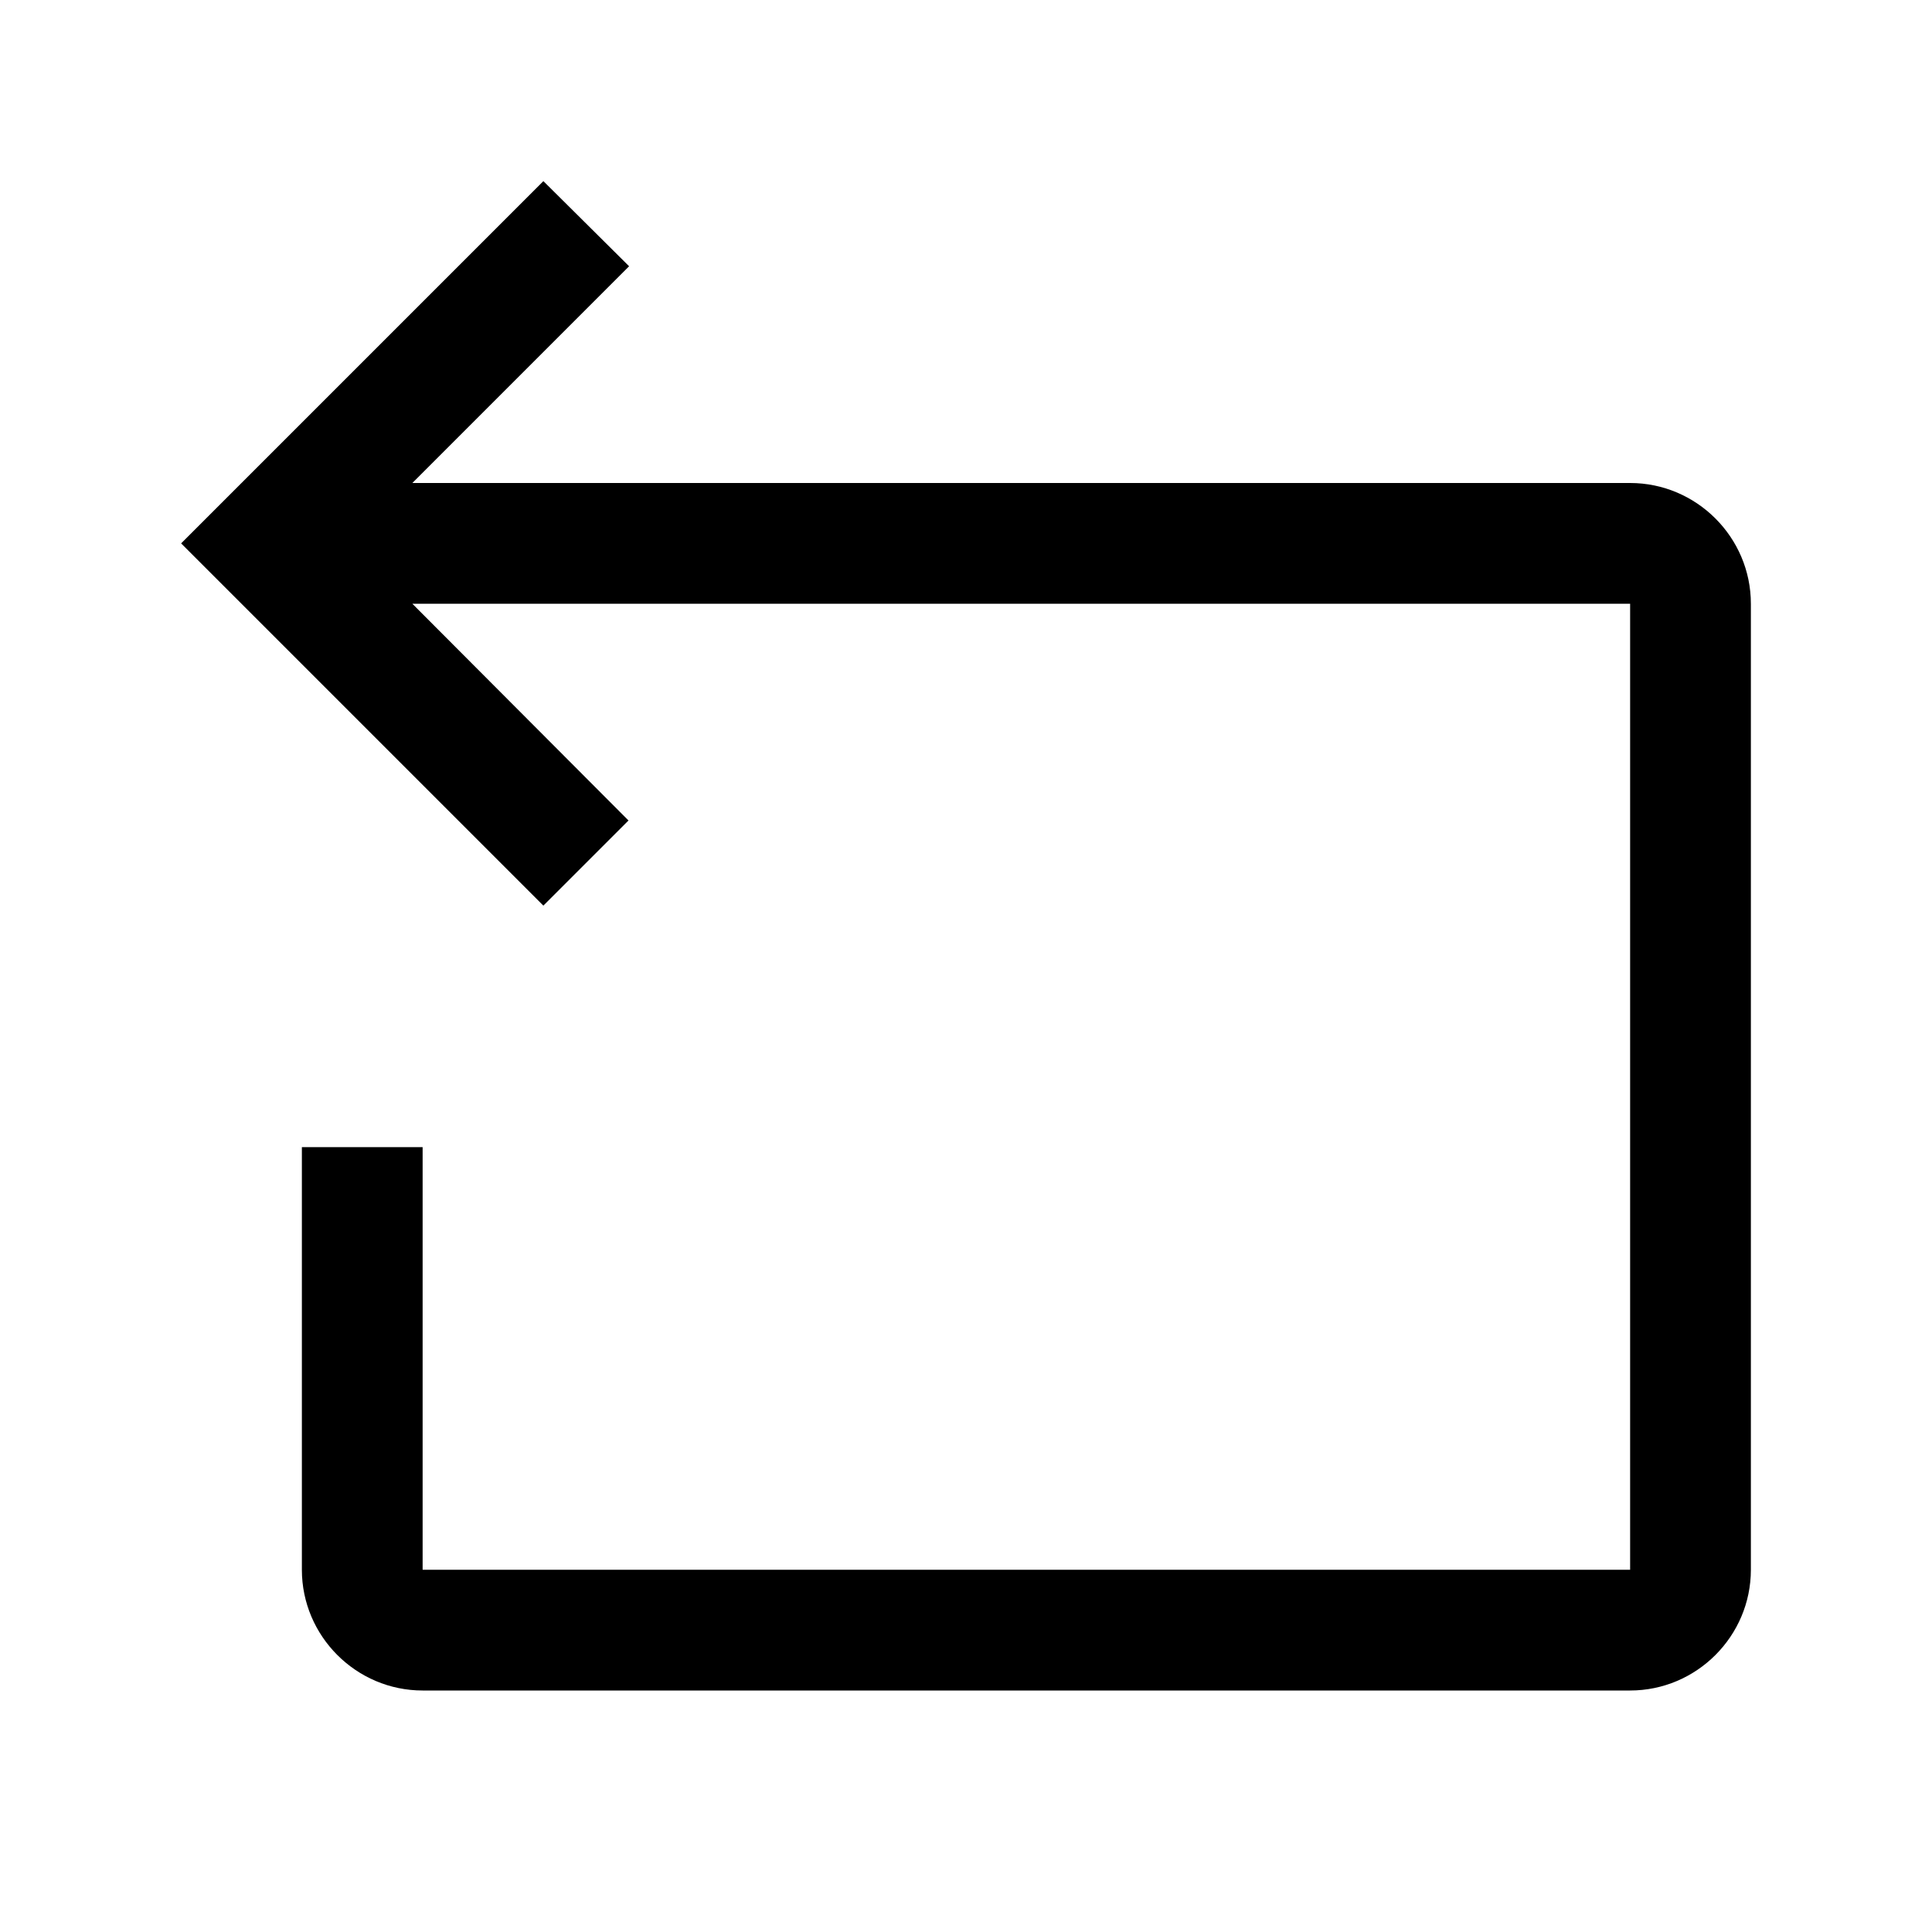
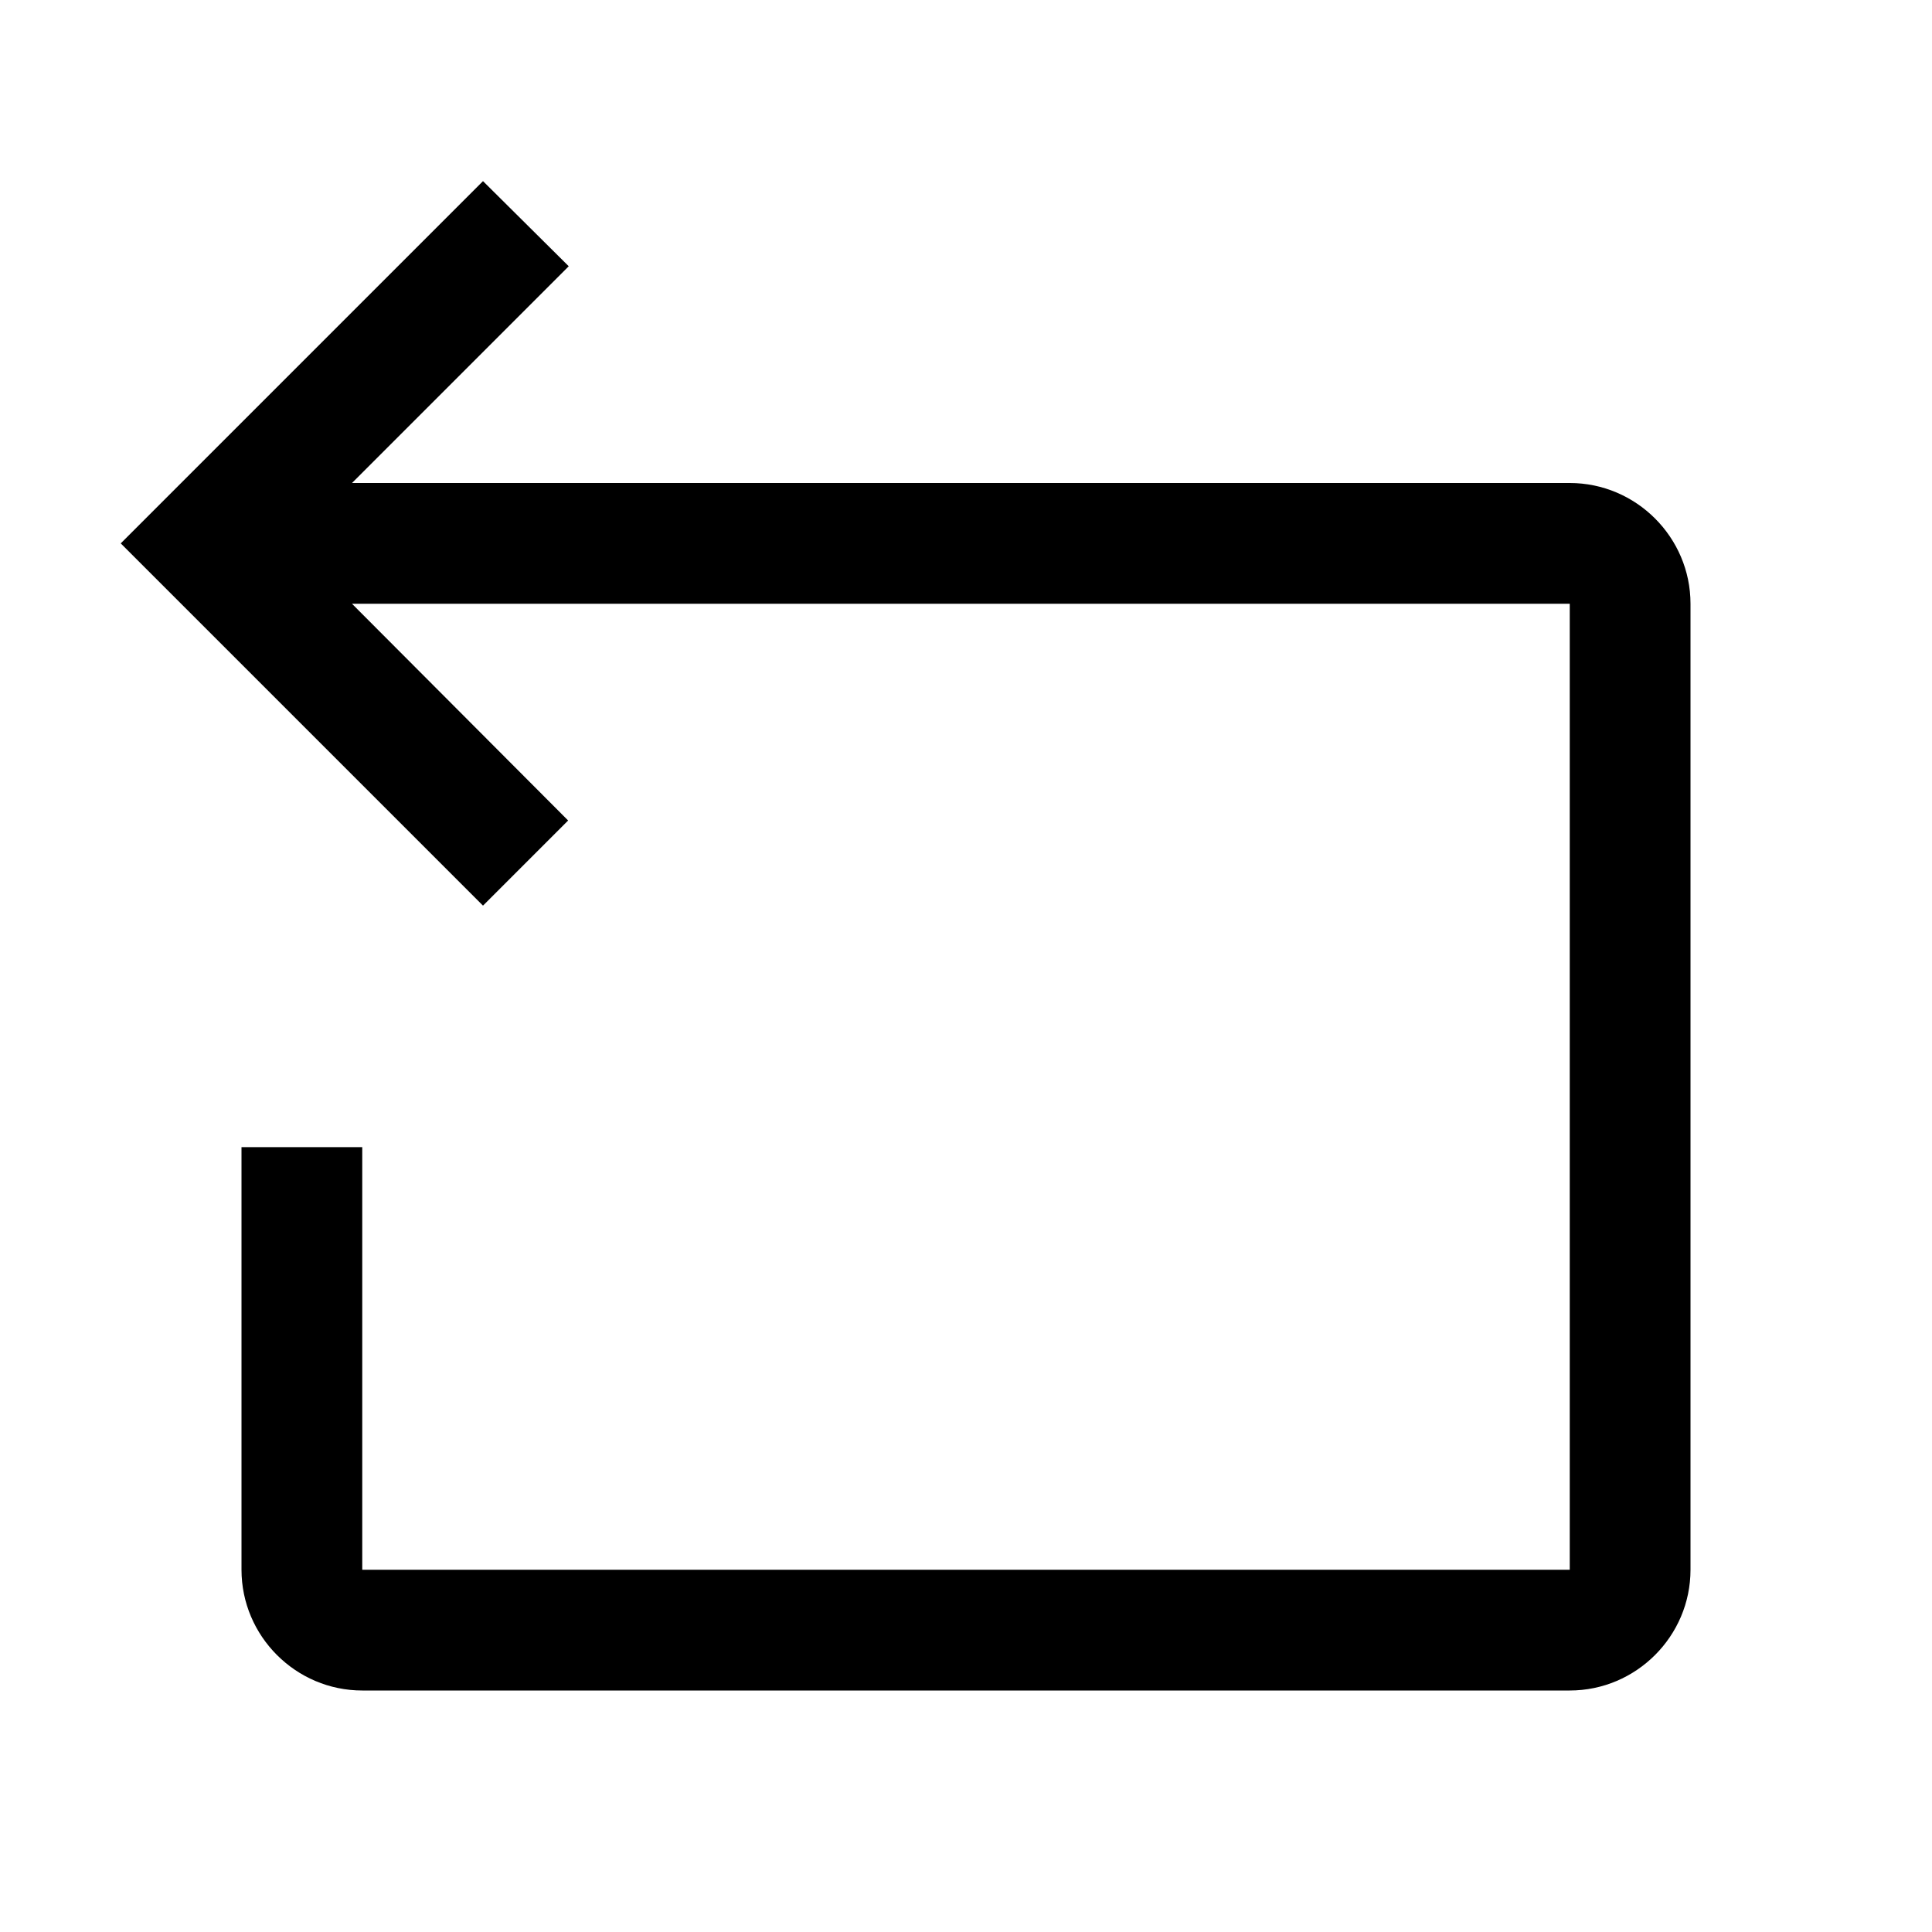
<svg xmlns="http://www.w3.org/2000/svg" width="32" height="32" viewBox="0 0 32 32" fill="none">
-   <path d="M27 8H6.83L10.42 4.41L9 3L3 9L9 15L10.41 13.59L6.83 10H27V26H7V19H5V26C5 27.1 5.9 28 7 28H27C28.1 28 29 27.1 29 26V10C29 8.9 28.1 8 27 8Z" fill="black" />
+   <path d="M26 8H5.83L9.42 4.41L8 3L2 9L8 15L9.41 13.59L5.83 10H26V26H6V19H4V26C4 27.1 4.9 28 6 28H26C27.1 28 28 27.1 28 26V10C28 8.9 27.1 8 26 8Z" fill="black" />
</svg>
